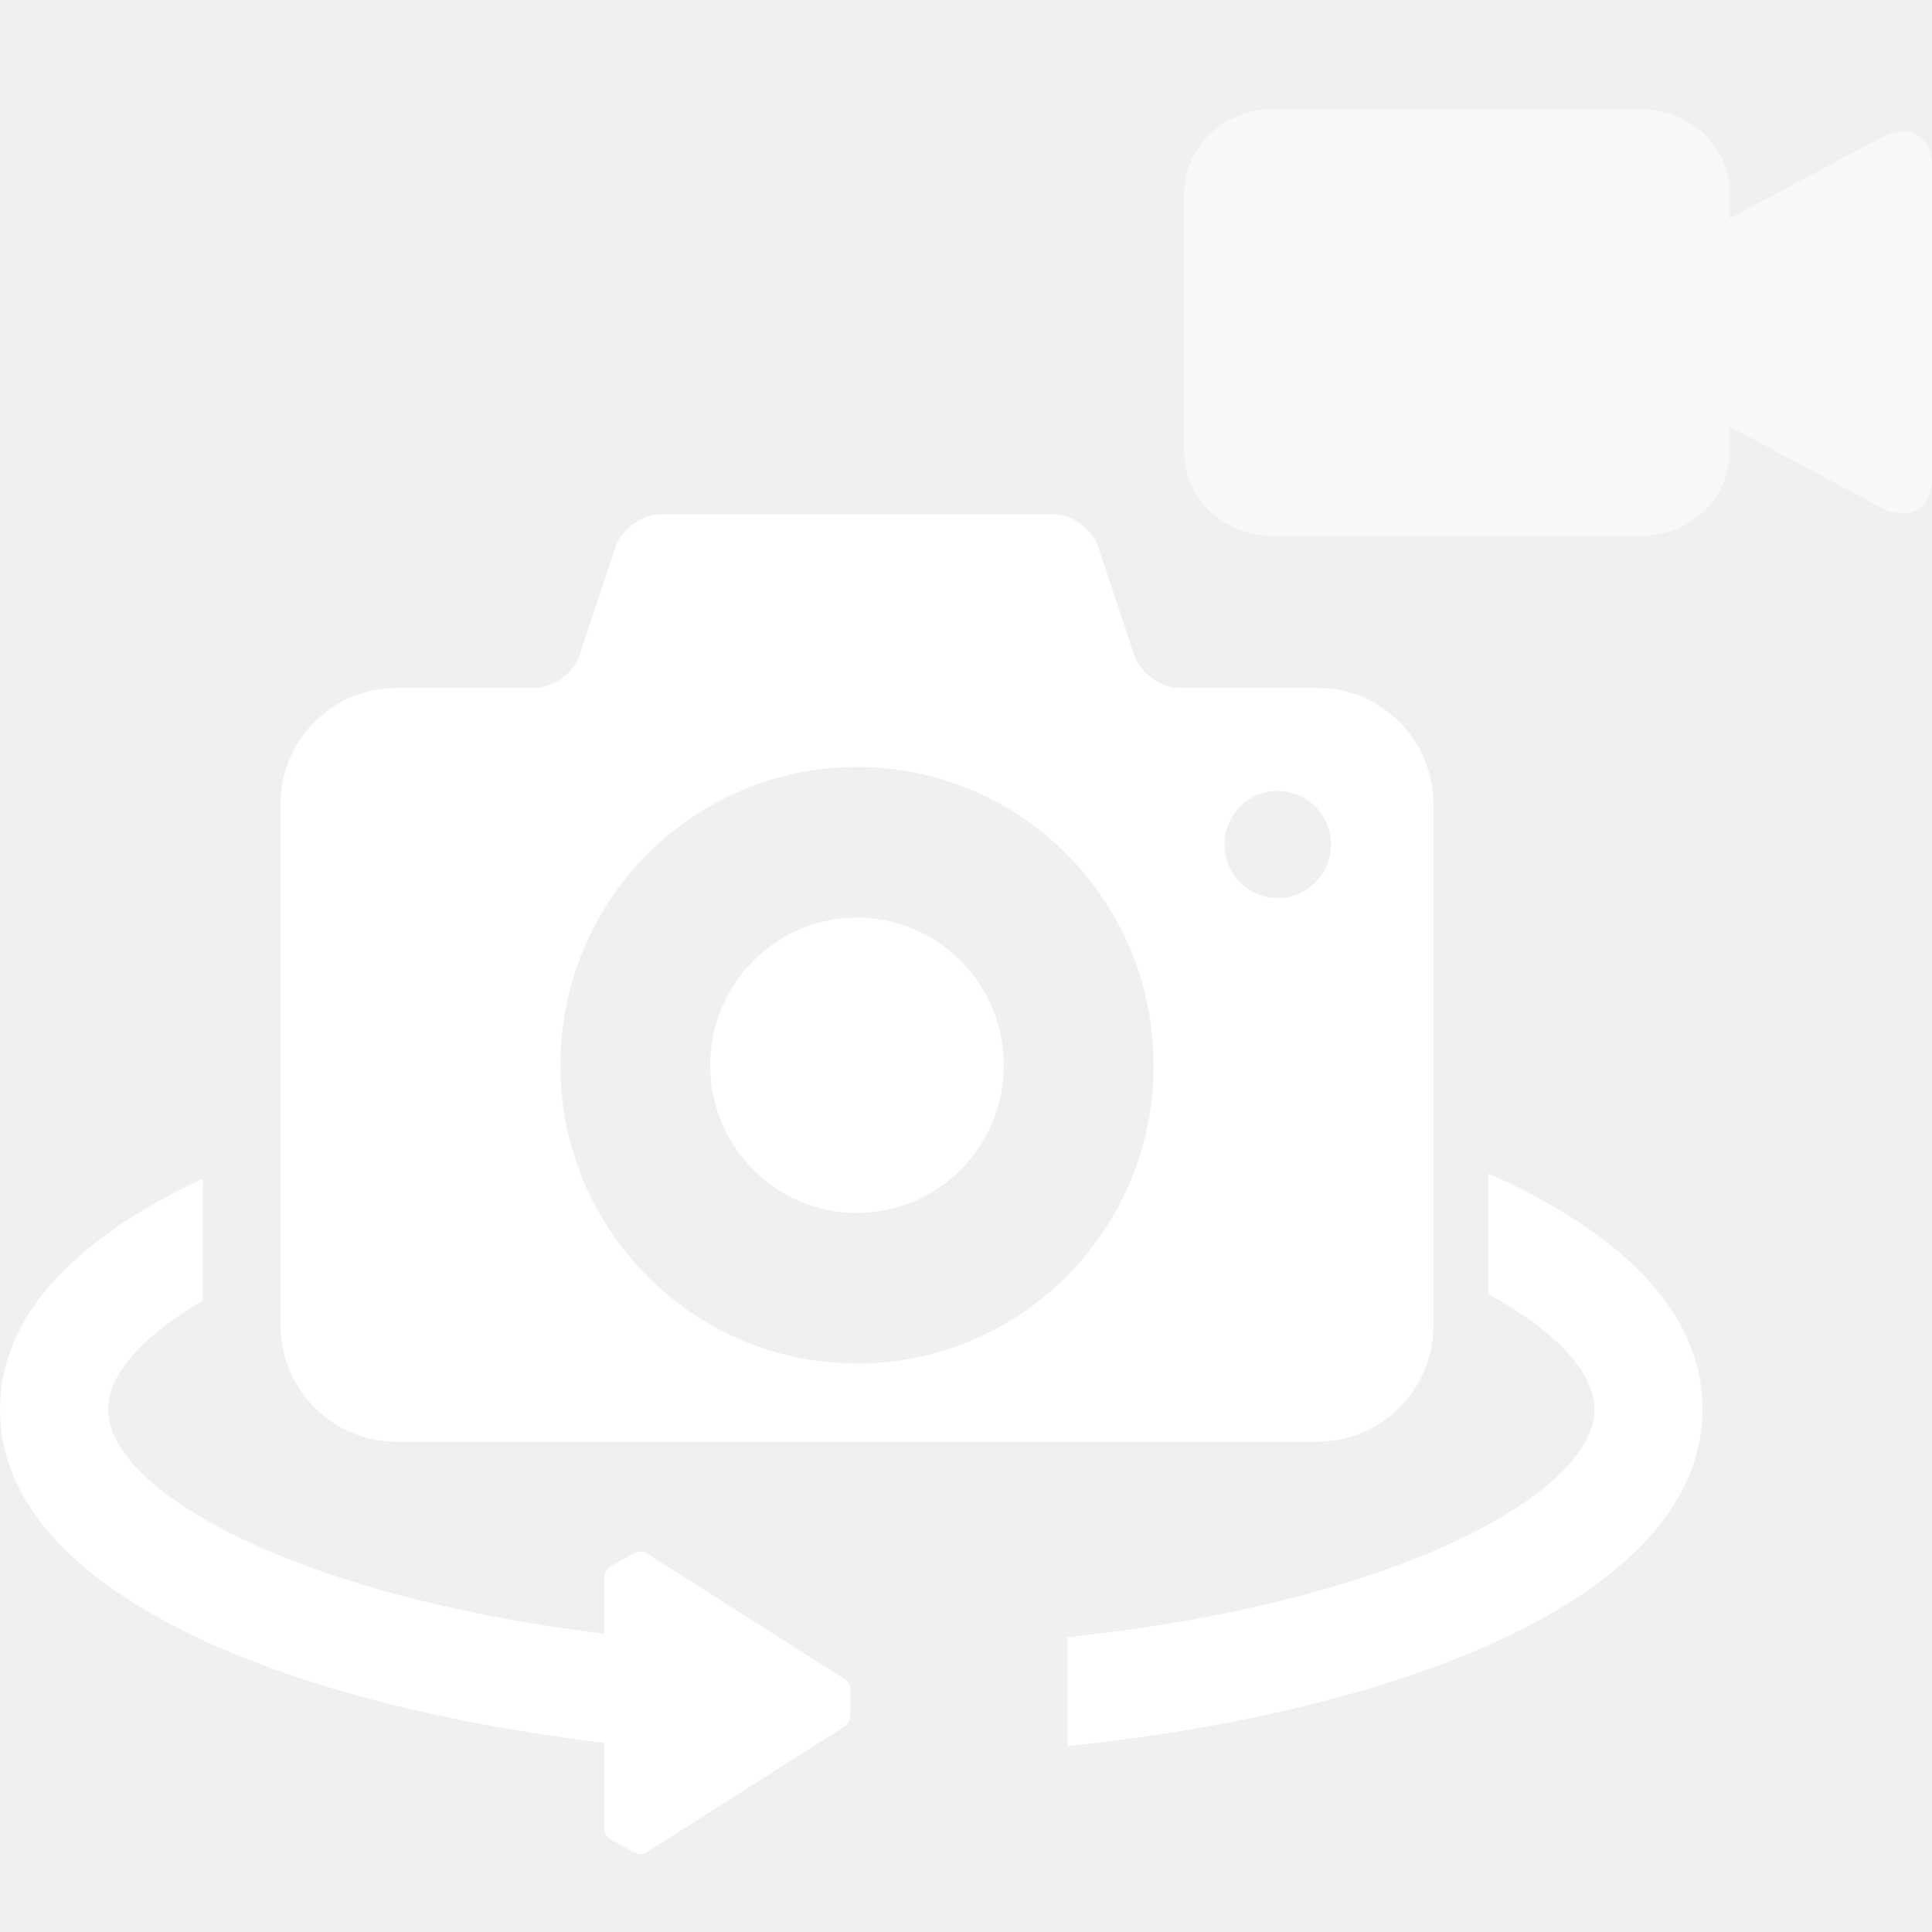
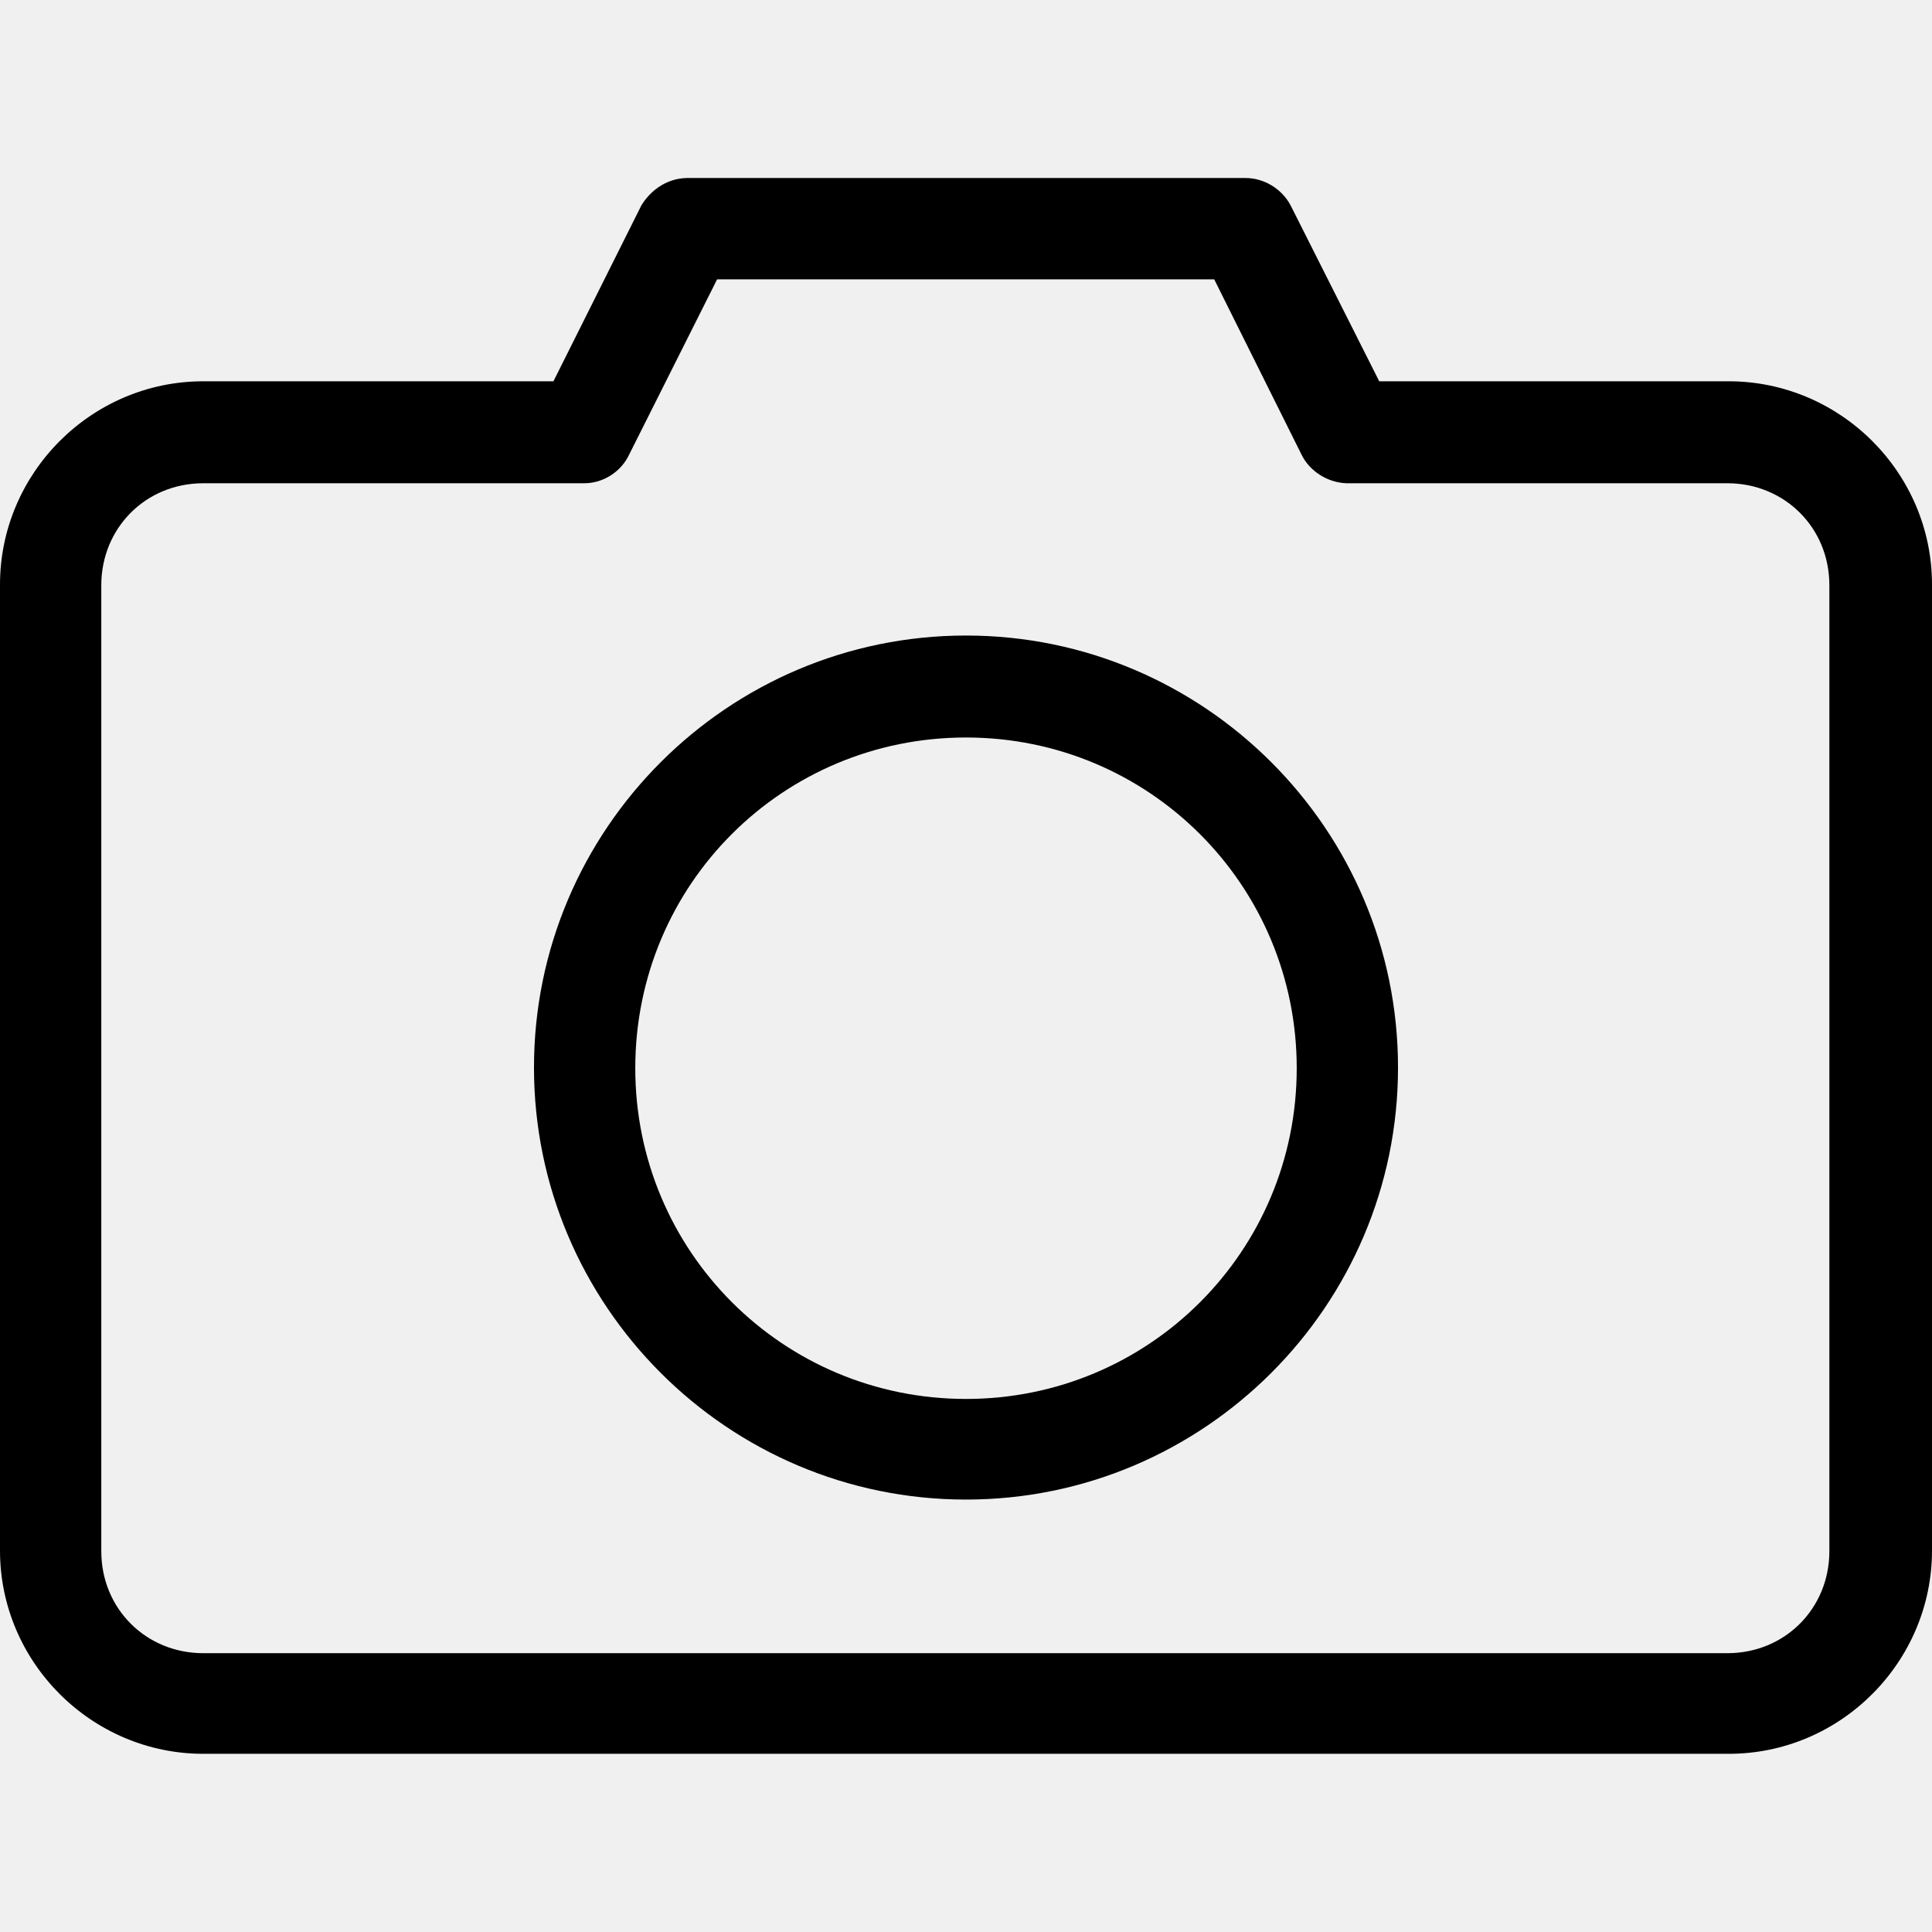
- <svg xmlns="http://www.w3.org/2000/svg" xmlns:xlink="http://www.w3.org/1999/xlink" version="1.1" id="Layer_1" x="0px" y="0px" viewBox="0 0 288 288" style="enable-background:new 0 0 288 288;" xml:space="preserve">
-   <style type="text/css">
- 	.st0{clip-path:url(#SVGID_2_);}
- 	.st1{fill:#FFFFFF;}
- 	.st2{opacity:0.5;fill-rule:evenodd;clip-rule:evenodd;fill:#FFFFFF;enable-background:new    ;}
- </style>
-   <g>
-     <defs>
-       <rect id="SVGID_1_" y="11.613" width="288" height="264.774" />
-     </defs>
-     <clipPath id="SVGID_2_">
-       <use xlink:href="#SVGID_1_" style="overflow:visible;" />
-     </clipPath>
-     <g class="st0">
-       <path class="st1" d="M221.871,174.926v17.993c10.278,5.655,15.816,11.788,15.816,17.168c0,12.37-29.21,28.796-78.568,33.963    v16.236c50.145-5.179,94.678-22.399,94.678-50.201c0-14.774-12.596-26.572-31.927-35.162L221.871,174.926z" />
-       <path class="st1" d="M96.431,276.1l29.452-18.724c0.535-0.339,0.871-0.943,0.871-1.589v-3.919c0-0.646-0.325-1.239-0.871-1.589    l-29.452-18.724c-0.535-0.339-1.185-0.349-1.752-0.085c-0.042,0.021-0.084,0.011-0.126,0.032l-3.514,1.959    c-0.587,0.328-0.954,0.953-0.954,1.642v8.431c-46.579-5.666-73.974-21.457-73.974-33.435c0-5.073,4.929-10.834,14.138-16.225    v-18.163C11.884,184.226,0,195.749,0,210.1c0,26.954,41.848,43.963,90.073,49.691v12.762c0,0.678,0.367,1.314,0.955,1.642    l3.514,1.959c0.042,0.021,0.084,0.011,0.126,0.032c0.252,0.116,0.504,0.201,0.766,0.201c0.357,0,0.703-0.095,0.996-0.286    L96.431,276.1z" />
-       <path class="st1" d="M47.146,210.079c3.096,2.976,7.267,4.829,11.858,4.829H196.49c4.592,0,8.772-1.843,11.858-4.829    c3.275-3.156,5.329-7.573,5.329-12.455v-77.779c0-9.5-7.741-17.284-17.187-17.284H175.86c-2.833,0-5.887-2.213-6.782-4.914    l-5.339-16.087c-0.895-2.711-3.949-4.914-6.782-4.914H98.528c-2.833,0-5.887,2.213-6.782,4.914l-5.339,16.087    c-0.895,2.711-3.949,4.914-6.782,4.914H58.994c-9.446,0-17.187,7.784-17.187,17.284v77.768    C41.827,202.506,43.881,206.922,47.146,210.079L47.146,210.079z M190.477,117.908c4.392,0,7.94,3.58,7.94,7.975    c0,4.416-3.56,7.985-7.94,7.985c-4.371,0-7.94-3.58-7.94-7.985S186.107,117.908,190.477,117.908L190.477,117.908z     M127.752,114.329c24.422,0,44.22,19.911,44.22,44.47c0,24.559-19.799,44.458-44.22,44.458s-44.22-19.911-44.22-44.47    C83.532,134.228,103.331,114.329,127.752,114.329L127.752,114.329z" />
-       <path class="st1" d="M149.636,158.799c0,12.148-9.794,22.007-21.884,22.007s-21.884-9.86-21.884-22.007    c0-12.158,9.794-22.007,21.884-22.007S149.636,146.64,149.636,158.799" />
-       <path class="st2" d="M280.262,20.583l-22.418,11.994v-3.87c0-6.877-5.988-12.449-13.379-12.449h-54.57    c-7.39,0-13.378,5.572-13.378,12.449v38.756c0,6.877,5.988,12.449,13.378,12.449h54.57c7.39,0,13.379-5.572,13.379-12.449v-3.87    l22.418,11.995c4.246,2.273,7.738,0.405,7.738-4.15V24.755c0-4.575-3.48-6.443-7.738-4.174V20.583z" />
-     </g>
+ <svg xmlns="http://www.w3.org/2000/svg" version="1.1" id="Layer_1" x="0px" y="0px" viewBox="0 0 288 288" style="enable-background:new 0 0 288 288;" xml:space="preserve">
+   <g transform="translate(0,-952.3622)">
+     <path d="M102.3,978.9c-3.2,0.1-5.5,2.1-6.7,4.1l-13.1,26.2H30.3c-16.7,0-30.3,13.7-30.3,30.3v144c0,16.7,13.7,30.3,30.3,30.3h227.4   c16.7,0,30.3-13.7,30.3-30.3v-144c0-16.7-13.7-30.3-30.3-30.3h-52.1L192.4,983c-1.3-2.5-4-4.1-6.7-4.1H102.3z M106.9,994h74.1   l13,26.1c1.2,2.5,3.9,4.2,6.7,4.3h56.8c8.5,0,15.2,6.6,15.2,15.2v144c0,8.5-6.6,15.2-15.2,15.2H30.3c-8.5,0-15.2-6.6-15.2-15.2   v-144c0-8.5,6.6-15.2,15.2-15.2h56.8c2.8,0,5.5-1.7,6.7-4.3L106.9,994z M144,1047.1c-35.5,0-64.4,28.9-64.4,64.4   c0,35.5,28.9,64.4,64.4,64.4c35.5,0,64.4-28.9,64.4-64.4C208.4,1076,179.5,1047.1,144,1047.1z M144,1062.3   c27.3,0,49.3,22,49.3,49.3c0,27.3-22,49.3-49.3,49.3c-27.3,0-49.3-22-49.3-49.3C94.7,1084.2,116.7,1062.3,144,1062.3z" />
  </g>
</svg>
